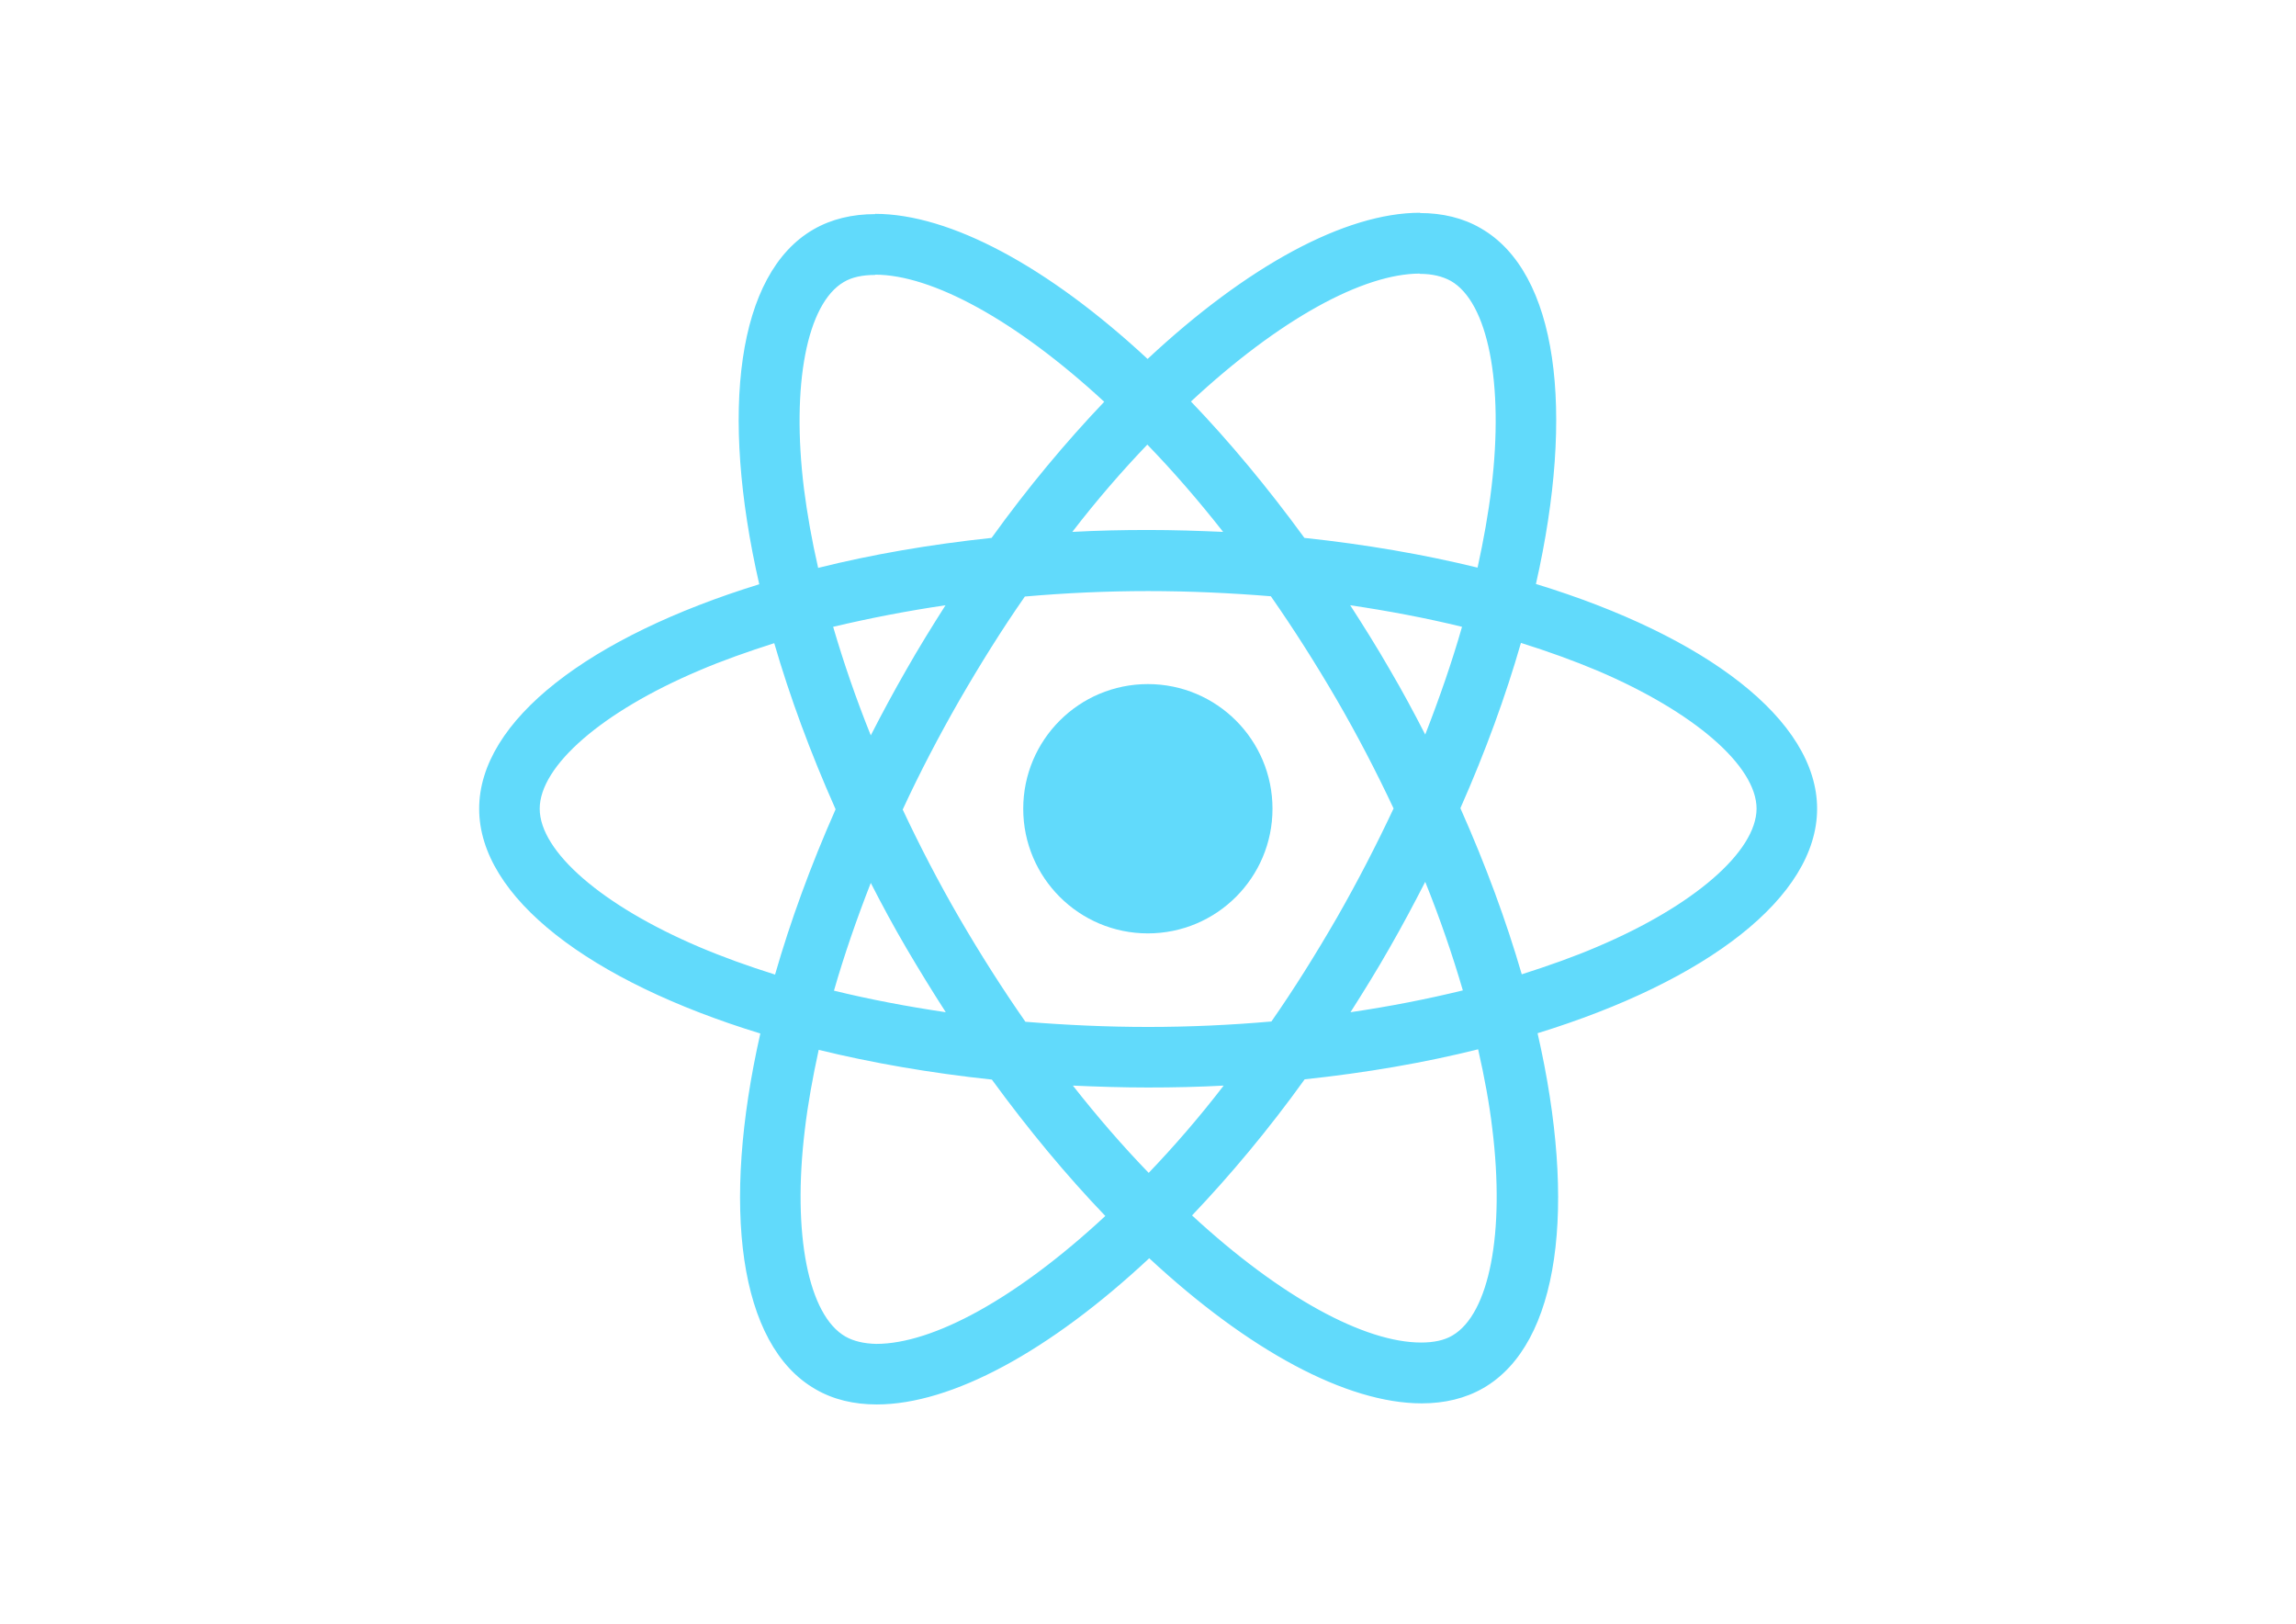
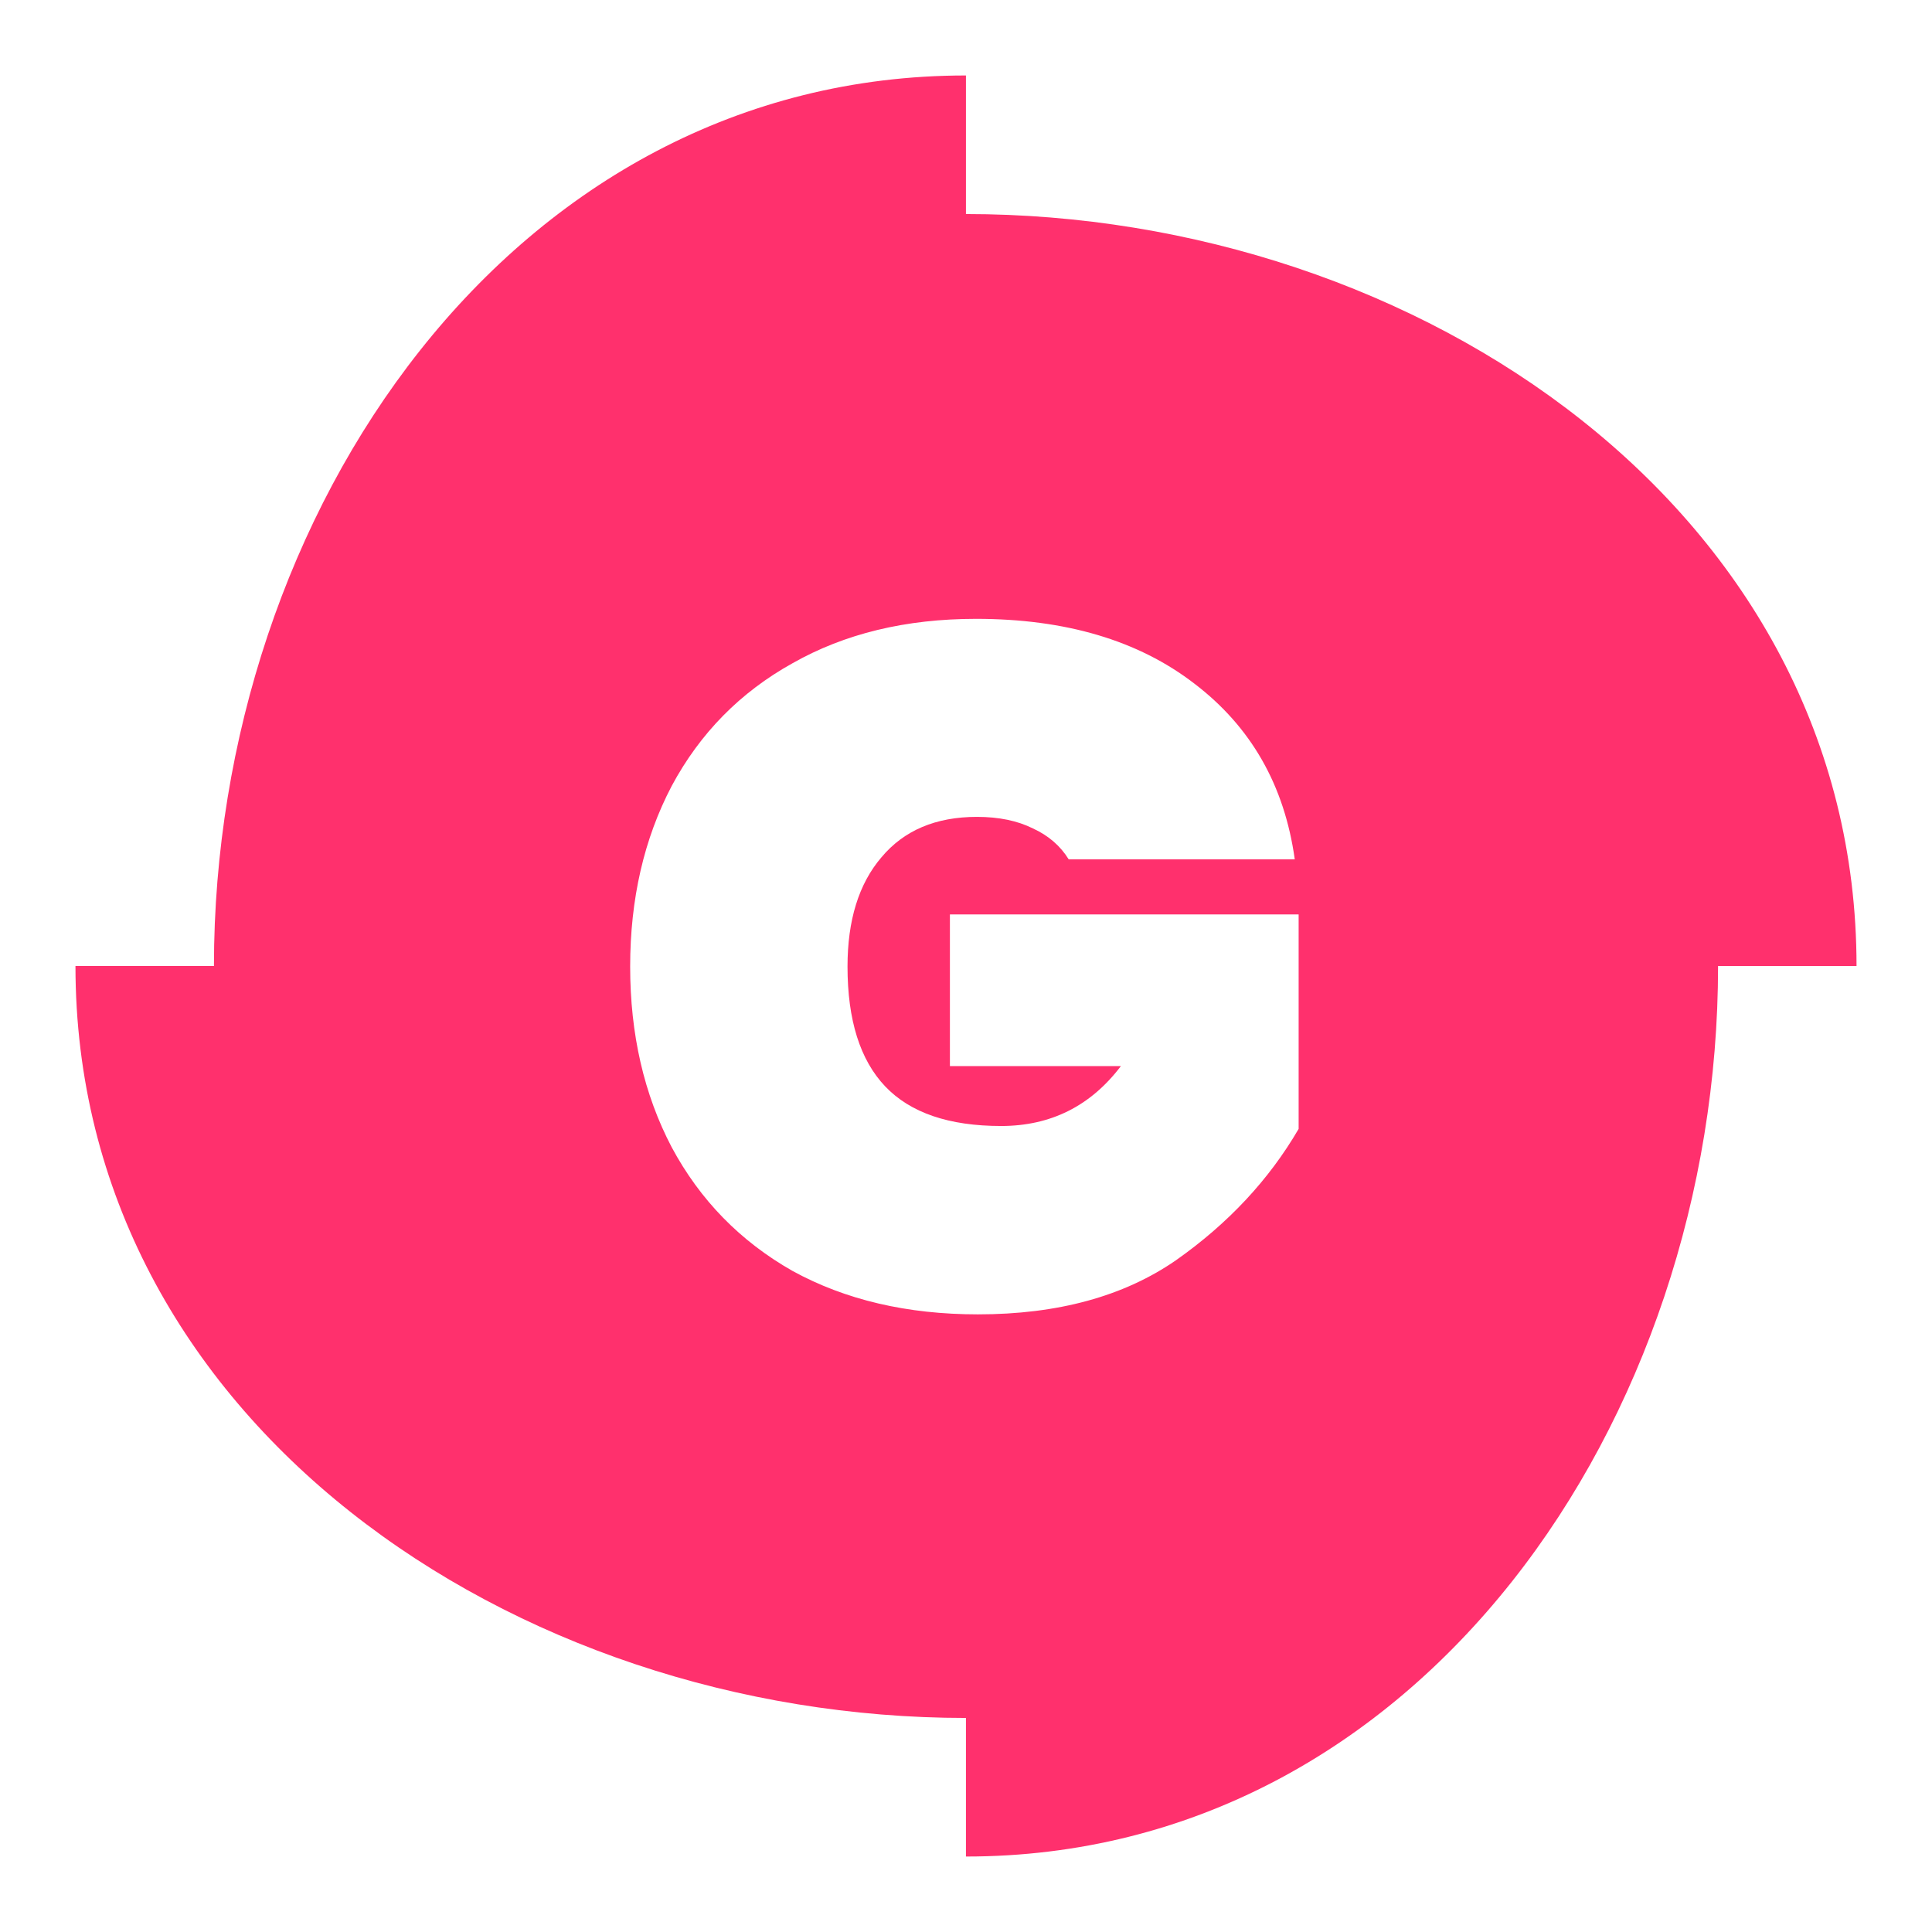
- <svg xmlns="http://www.w3.org/2000/svg" viewBox="0 0 841.9 595.3">
-   <g fill="#61DAFB">
-     <path d="M666.3 296.5c0-32.5-40.7-63.3-103.1-82.4 14.4-63.6 8-114.2-20.2-130.4-6.5-3.8-14.1-5.6-22.4-5.6v22.3c4.6 0 8.3.9 11.4 2.6 13.6 7.8 19.5 37.5 14.9 75.7-1.1 9.4-2.9 19.3-5.1 29.4-19.6-4.8-41-8.5-63.5-10.9-13.5-18.5-27.5-35.3-41.6-50 32.6-30.3 63.2-46.9 84-46.9V78c-27.5 0-63.5 19.6-99.9 53.6-36.4-33.8-72.4-53.2-99.9-53.2v22.3c20.7 0 51.4 16.5 84 46.6-14 14.7-28 31.4-41.3 49.9-22.6 2.4-44 6.1-63.6 11-2.3-10-4-19.7-5.2-29-4.7-38.2 1.1-67.9 14.6-75.8 3-1.8 6.9-2.6 11.5-2.6V78.5c-8.4 0-16 1.8-22.6 5.6-28.1 16.2-34.4 66.7-19.9 130.1-62.2 19.2-102.7 49.9-102.7 82.3 0 32.5 40.7 63.3 103.1 82.4-14.4 63.6-8 114.2 20.2 130.4 6.5 3.8 14.1 5.6 22.5 5.6 27.5 0 63.5-19.6 99.9-53.6 36.4 33.8 72.4 53.2 99.9 53.2 8.4 0 16-1.8 22.6-5.6 28.1-16.2 34.4-66.7 19.9-130.1 62-19.1 102.5-49.9 102.5-82.3zm-130.2-66.7c-3.7 12.9-8.3 26.2-13.5 39.5-4.1-8-8.4-16-13.1-24-4.6-8-9.5-15.8-14.4-23.4 14.2 2.1 27.9 4.7 41 7.9zm-45.8 106.5c-7.8 13.5-15.8 26.3-24.1 38.2-14.9 1.3-30 2-45.2 2-15.1 0-30.2-.7-45-1.9-8.3-11.9-16.4-24.6-24.2-38-7.6-13.1-14.5-26.4-20.8-39.8 6.2-13.4 13.2-26.8 20.7-39.9 7.8-13.5 15.8-26.3 24.1-38.2 14.9-1.3 30-2 45.2-2 15.1 0 30.2.7 45 1.9 8.3 11.9 16.4 24.6 24.2 38 7.6 13.1 14.5 26.4 20.8 39.8-6.3 13.4-13.2 26.8-20.7 39.9zm32.3-13c5.4 13.4 10 26.8 13.8 39.8-13.1 3.2-26.9 5.9-41.2 8 4.9-7.7 9.8-15.6 14.4-23.7 4.6-8 8.9-16.1 13-24.1zM421.2 430c-9.3-9.6-18.6-20.3-27.8-32 9 .4 18.2.7 27.5.7 9.4 0 18.7-.2 27.8-.7-9 11.7-18.3 22.4-27.5 32zm-74.4-58.9c-14.2-2.1-27.9-4.7-41-7.9 3.7-12.9 8.3-26.2 13.5-39.5 4.1 8 8.4 16 13.1 24 4.7 8 9.5 15.8 14.4 23.4zM420.7 163c9.3 9.6 18.6 20.3 27.8 32-9-.4-18.2-.7-27.5-.7-9.4 0-18.7.2-27.8.7 9-11.7 18.3-22.4 27.5-32zm-74 58.9c-4.9 7.7-9.8 15.6-14.4 23.7-4.6 8-8.9 16-13 24-5.4-13.4-10-26.8-13.8-39.8 13.1-3.1 26.9-5.8 41.2-7.9zm-90.5 125.2c-35.4-15.1-58.3-34.9-58.3-50.6 0-15.7 22.9-35.6 58.3-50.6 8.6-3.7 18-7 27.7-10.1 5.7 19.6 13.2 40 22.5 60.9-9.2 20.8-16.6 41.1-22.2 60.6-9.9-3.1-19.3-6.5-28-10.2zM310 490c-13.6-7.8-19.5-37.5-14.9-75.7 1.1-9.4 2.9-19.3 5.1-29.4 19.6 4.8 41 8.5 63.5 10.9 13.5 18.5 27.5 35.3 41.6 50-32.6 30.3-63.2 46.9-84 46.9-4.5-.1-8.3-1-11.3-2.7zm237.2-76.2c4.7 38.2-1.1 67.9-14.6 75.8-3 1.8-6.9 2.6-11.5 2.6-20.7 0-51.4-16.5-84-46.6 14-14.7 28-31.4 41.3-49.9 22.6-2.4 44-6.1 63.6-11 2.3 10.1 4.1 19.8 5.2 29.1zm38.5-66.7c-8.6 3.7-18 7-27.7 10.1-5.7-19.6-13.2-40-22.5-60.9 9.2-20.8 16.6-41.1 22.2-60.6 9.9 3.1 19.3 6.5 28.1 10.2 35.4 15.1 58.3 34.9 58.3 50.6-.1 15.7-23 35.6-58.4 50.6zM320.8 78.4z" />
-     <circle cx="420.9" cy="296.5" r="45.7" />
-     <path d="M520.5 78.1z" />
-   </g>
+ <svg xmlns="http://www.w3.org/2000/svg" width="512" height="512" fill="none" viewBox="0 0 512 512" id="g">
+   <path fill="#FF306D" fill-rule="evenodd" d="M255.986 455.276V492C376.192 492 455.304 376.2 455.304 256H492C492 135.8 376.192 56.724 255.986 56.724V20C135.777 20 56.698 135.8 56.698 256H20C20 376.2 135.777 455.276 255.986 455.276ZM273.752 219.552C277.848 221.429 281.005 224.16 283.224 227.744H343.128C340.397 208.117 331.523 192.587 316.504 181.152C301.656 169.717 282.371 164 258.648 164C240.045 164 223.832 167.925 210.008 175.776C196.184 183.456 185.517 194.293 178.008 208.288C170.669 222.283 167 238.24 167 256.16C167 274.08 170.669 290.037 178.008 304.032C185.517 318.027 196.184 328.949 210.008 336.8C224.003 344.48 240.387 348.32 259.16 348.32C280.323 348.32 297.816 343.541 311.64 333.984C325.464 324.256 336.301 312.651 344.152 299.168V242.336H251.736V282.528H297.048C289.027 293.109 278.445 298.4 265.304 298.4C251.48 298.4 241.24 294.901 234.584 287.904C227.928 280.907 224.6 270.325 224.6 256.16C224.6 243.872 227.587 234.229 233.56 227.232C239.533 220.064 247.981 216.48 258.904 216.48C264.707 216.48 269.656 217.504 273.752 219.552Z" clip-rule="evenodd" />
</svg>
